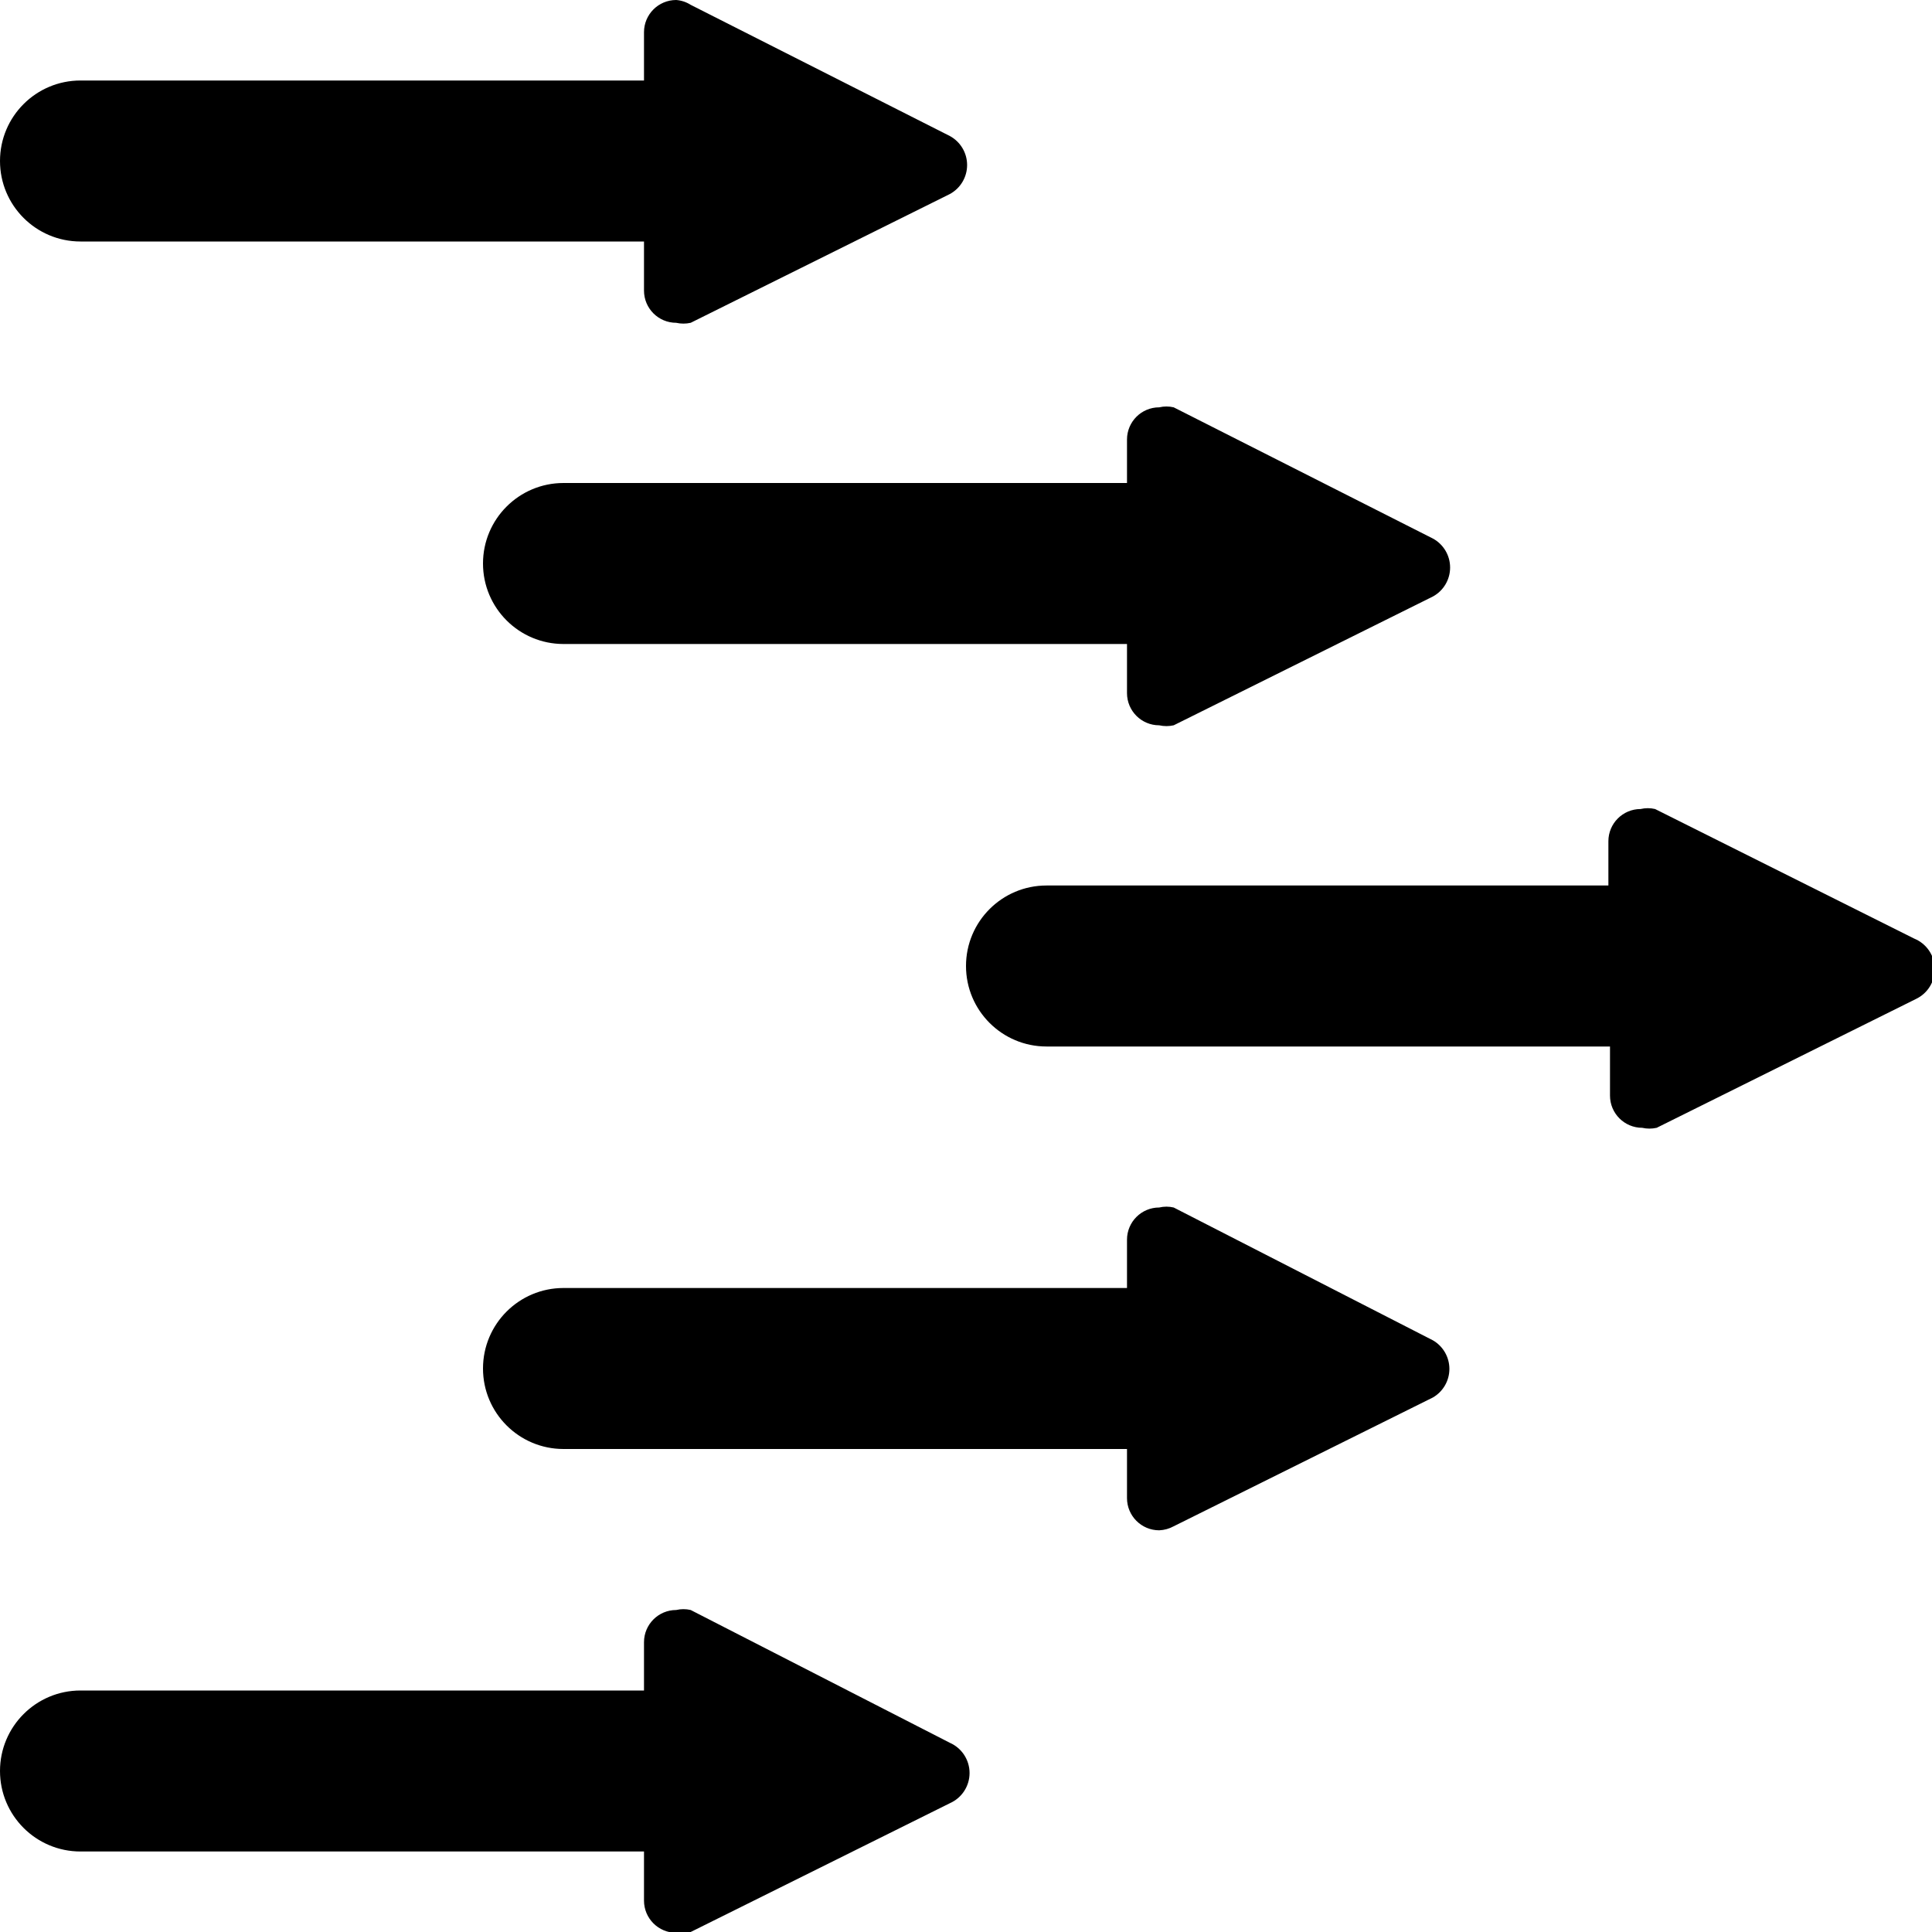
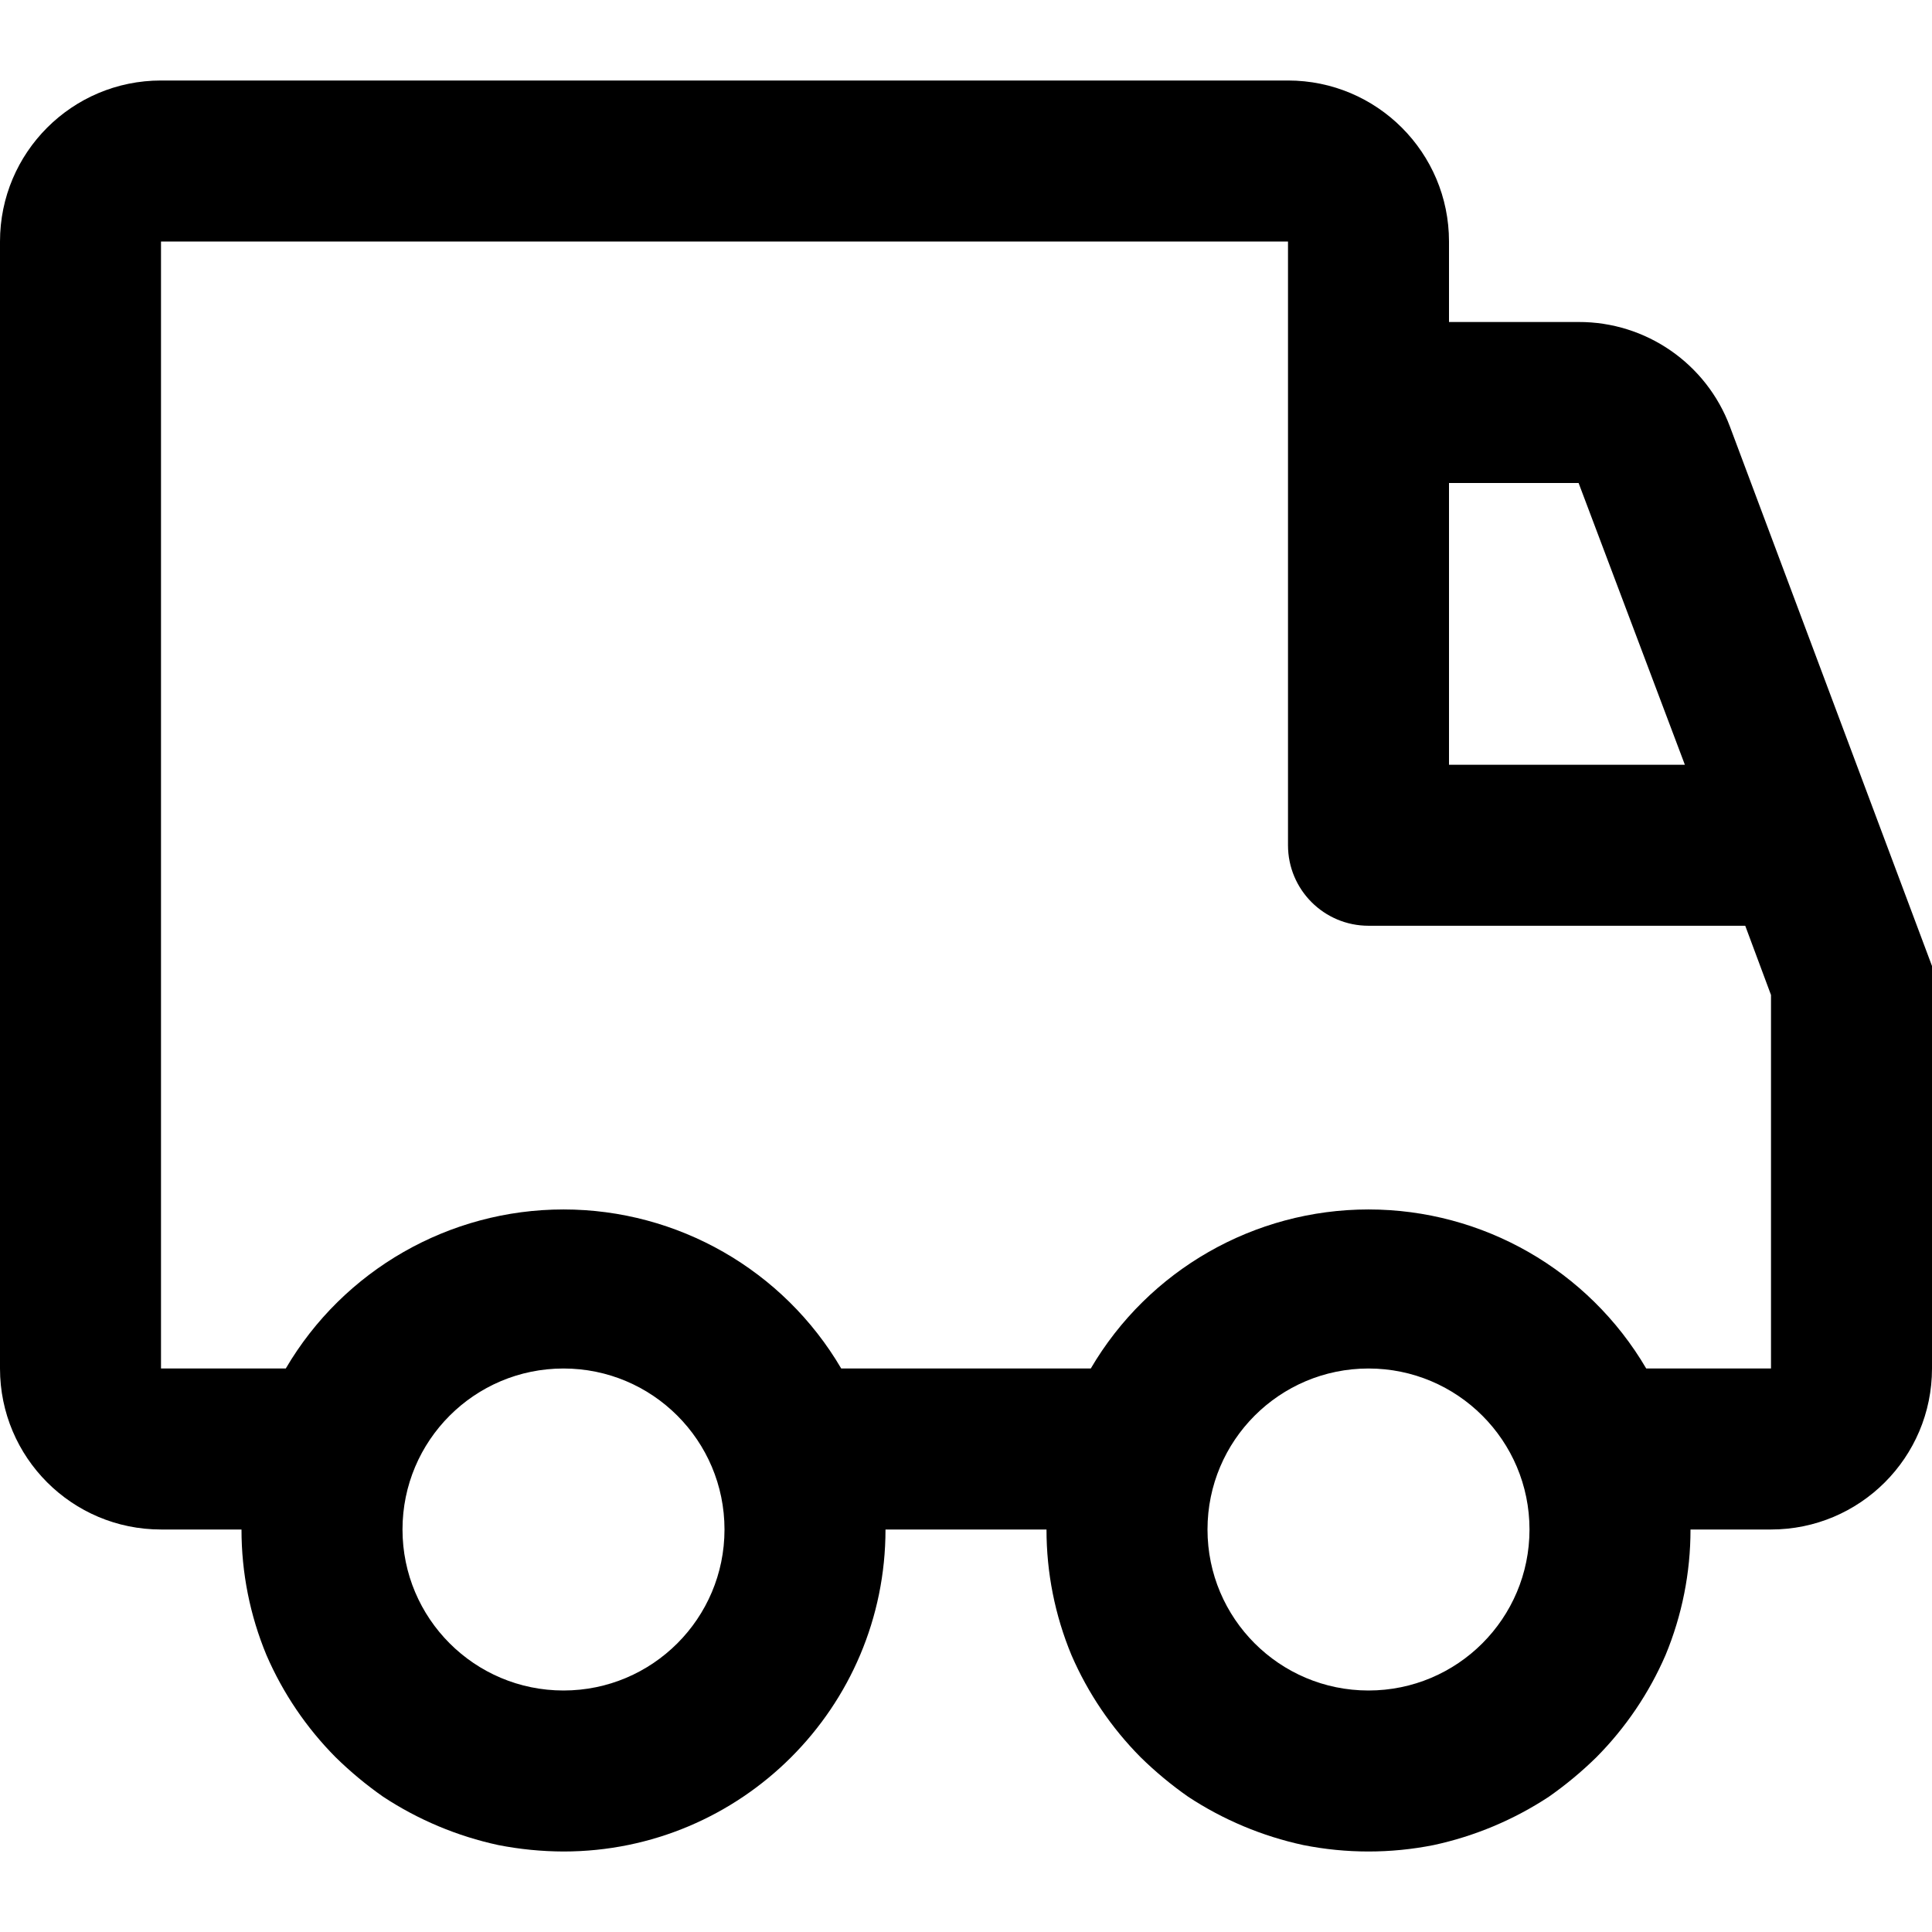
<svg xmlns="http://www.w3.org/2000/svg" width="24" height="24" viewBox="0 0 24 24">
-   <g>
-     <path d="M1,3H8v.61a.4.4,0,0,0,.4.4.41.41,0,0,0,.18,0l3.22-1.6a.41.41,0,0,0,0-.72L8.58.06A.39.39,0,0,0,8.4,0a.4.4,0,0,0-.4.4V1H1A1,1,0,0,0,1,3Z" fill="currentColor" />
-     <path d="M7,6A1,1,0,0,0,7,8h7v.61a.4.4,0,0,0,.4.4.41.41,0,0,0,.18,0l3.22-1.6a.41.41,0,0,0,0-.72L14.58,5.06a.39.39,0,0,0-.18,0,.4.4,0,0,0-.4.4V6H7Z" fill="currentColor" />
-     <path d="M11.8,21.65,8.58,20a.39.39,0,0,0-.18,0,.4.4,0,0,0-.4.4V21H1a1,1,0,0,0,0,2H8v.61a.4.4,0,0,0,.4.4A.41.41,0,0,0,8.58,24l3.22-1.6A.41.41,0,0,0,11.8,21.65Z" fill="currentColor" />
-     <path d="M17.8,16.65,14.58,15a.39.39,0,0,0-.18,0,.4.4,0,0,0-.4.4V16H7a1,1,0,0,0,0,2h7v.61a.4.4,0,0,0,.4.4.41.41,0,0,0,.18-.05l3.22-1.6A.41.41,0,0,0,17.8,16.65Z" fill="currentColor" />
-     <path d="M23.78,11.66l-3.22-1.61a.39.39,0,0,0-.18,0,.4.4,0,0,0-.4.4V11H13a1,1,0,0,0,0,2h7v.61a.4.4,0,0,0,.4.4.41.41,0,0,0,.18,0l3.22-1.6A.41.41,0,0,0,23.78,11.66Z" fill="currentColor" />
-   </g>
+   <path d="M21.49,5.3A2,2,0,0,0,19.61,4H18V3a2,2,0,0,0-2-2H2A2,2,0,0,0,0,3V17a2,2,0,0,0,2,2H3a4.06,4.06,0,0,0,.31,1.56,4.13,4.13,0,0,0,.86,1.27,4.65,4.65,0,0,0,.59.49,4.22,4.22,0,0,0,1.43.6A4.28,4.28,0,0,0,7,23H7a4,4,0,0,0,4-4h2a4.06,4.06,0,0,0,.31,1.56,4.13,4.13,0,0,0,.86,1.27,4.65,4.65,0,0,0,.59.49,4.22,4.22,0,0,0,1.43.6,4.14,4.14,0,0,0,1.62,0,4.22,4.22,0,0,0,1.43-.6,4.65,4.65,0,0,0,.59-.49,4.13,4.13,0,0,0,.86-1.27A4.06,4.06,0,0,0,21,19h1a2,2,0,0,0,2-2V12ZM19.61,6l1.32,3.5H18V6h1.61ZM5,19a2,2,0,1,1,2,2A2,2,0,0,1,5,19Zm12,2a2,2,0,1,1,2-2A2,2,0,0,1,17,21ZM16,4.22V10.5a1,1,0,0,0,1,1h4.68l.32.86V17H20.45a4,4,0,0,0-6.9,0h-3.1a4,4,0,0,0-6.9,0H2V3H16V4.22Z" fill="currentColor" />
</svg>
